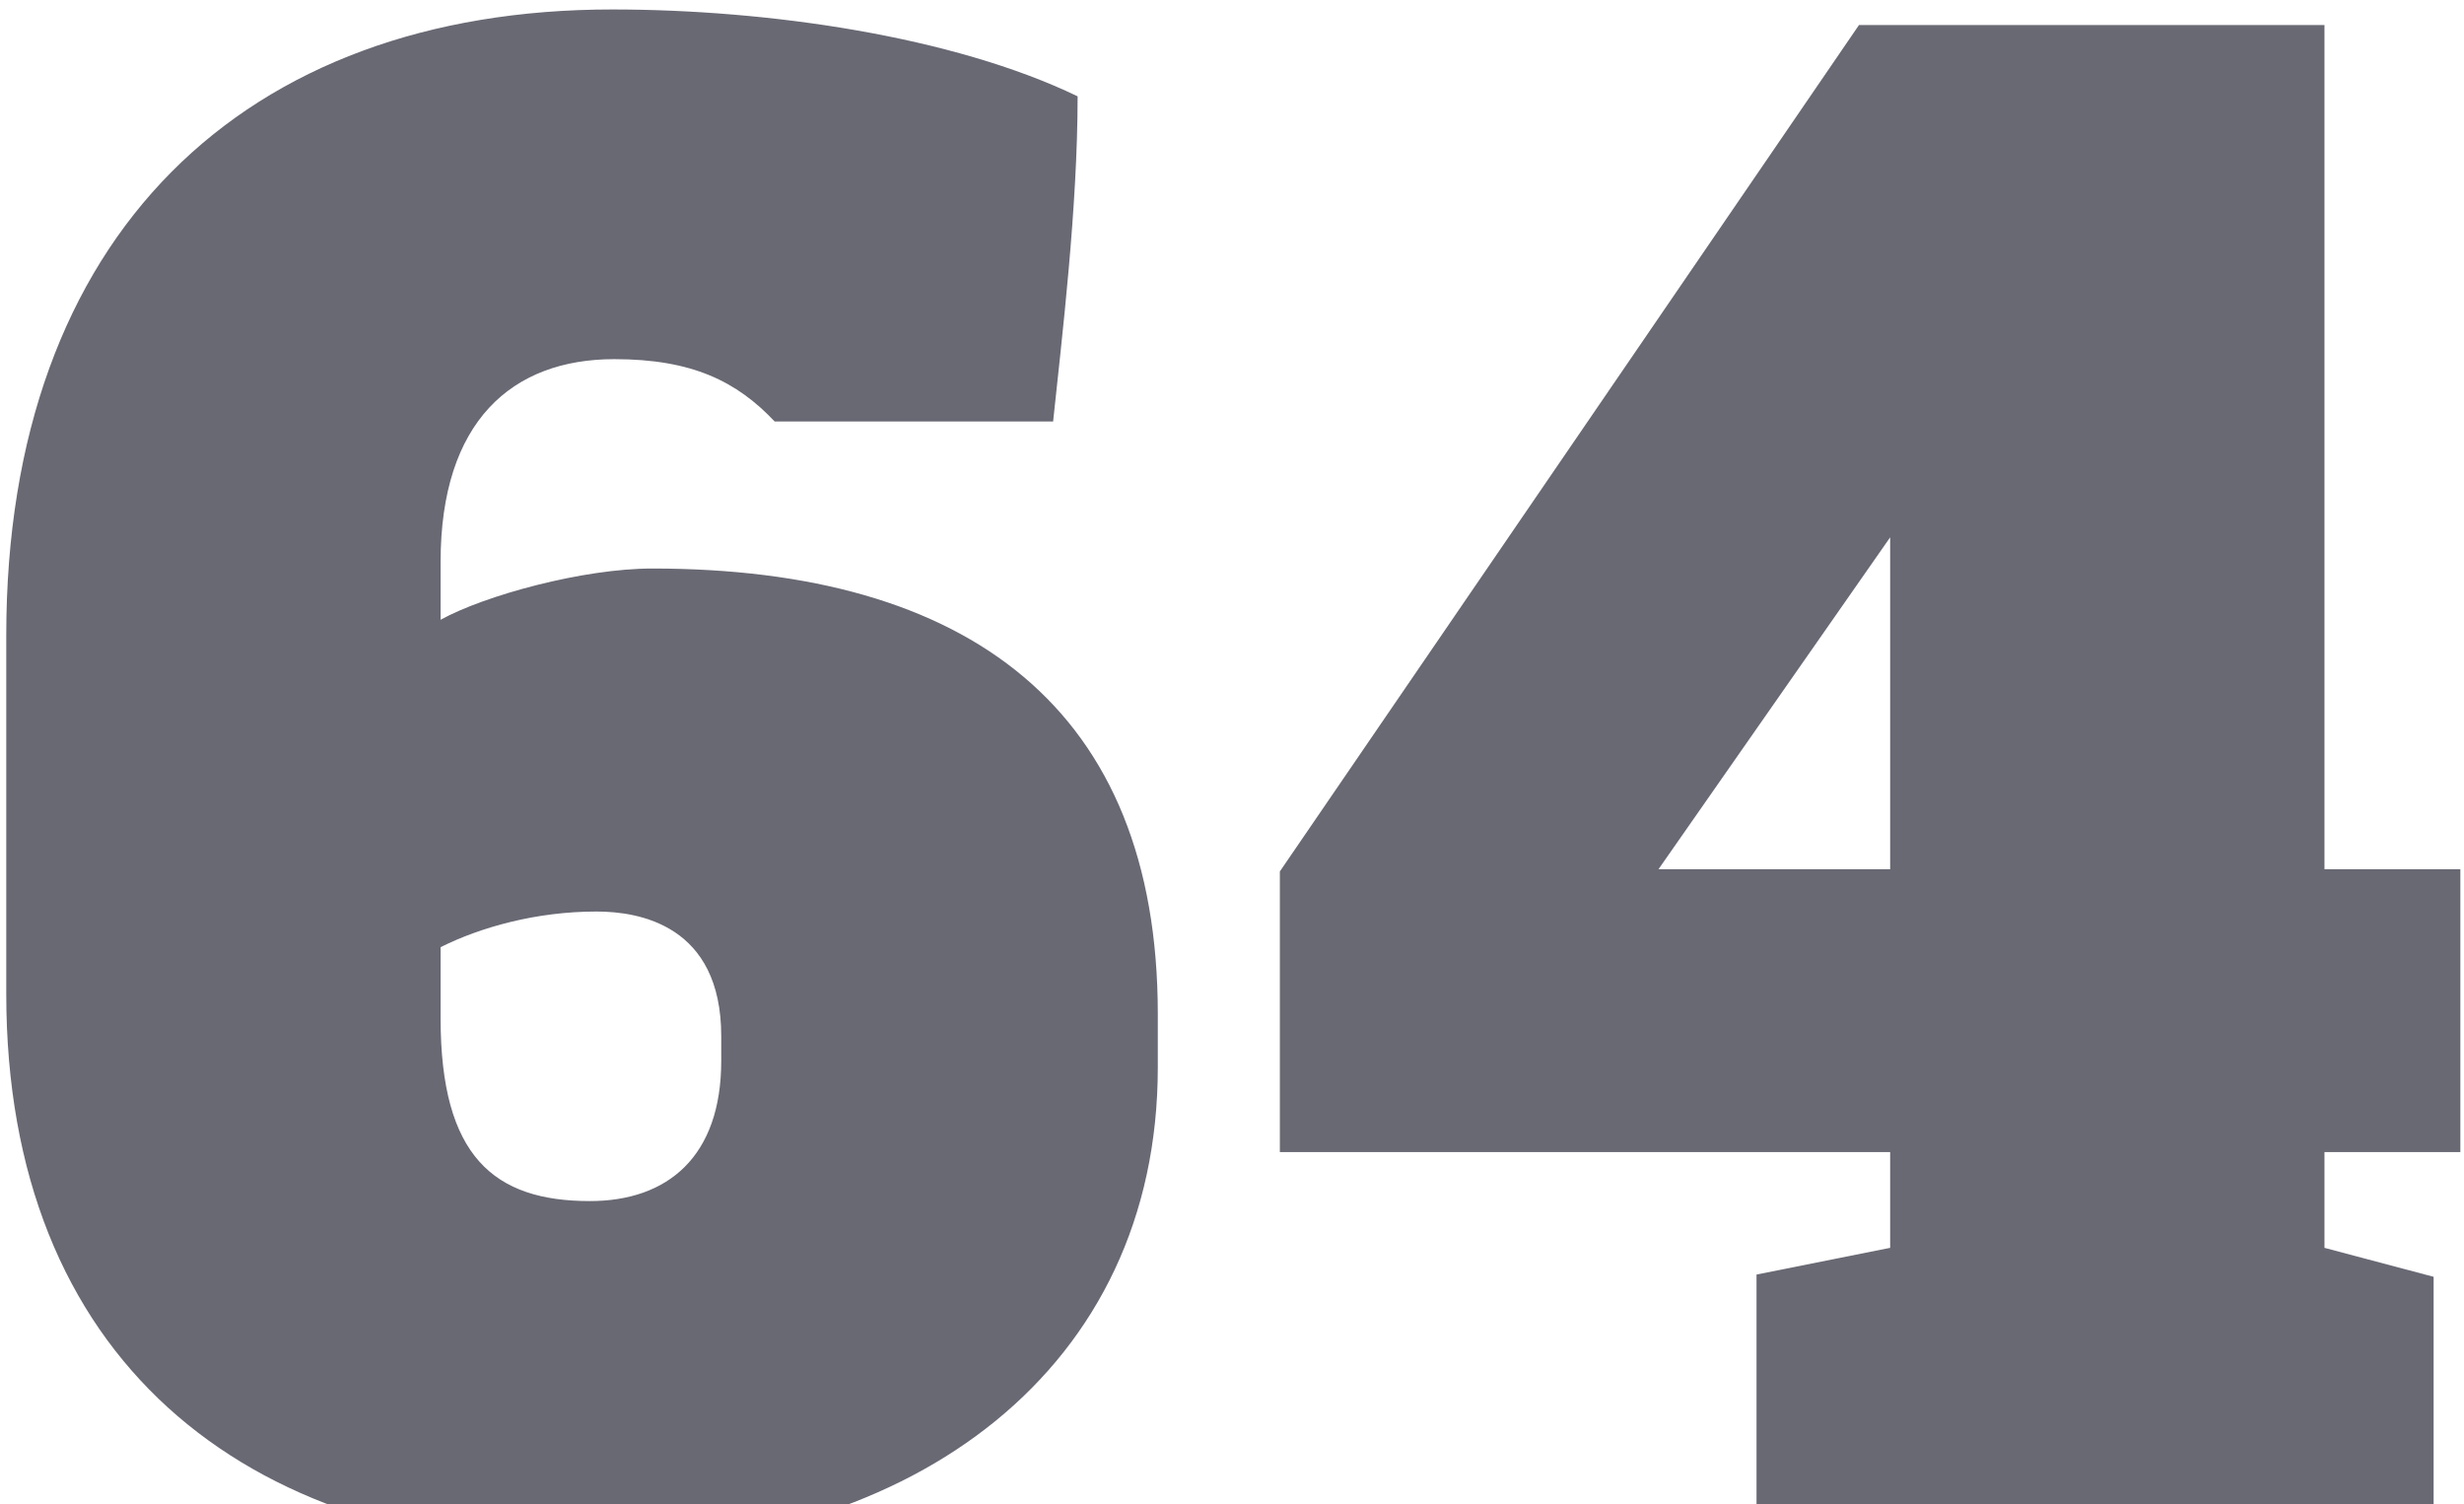
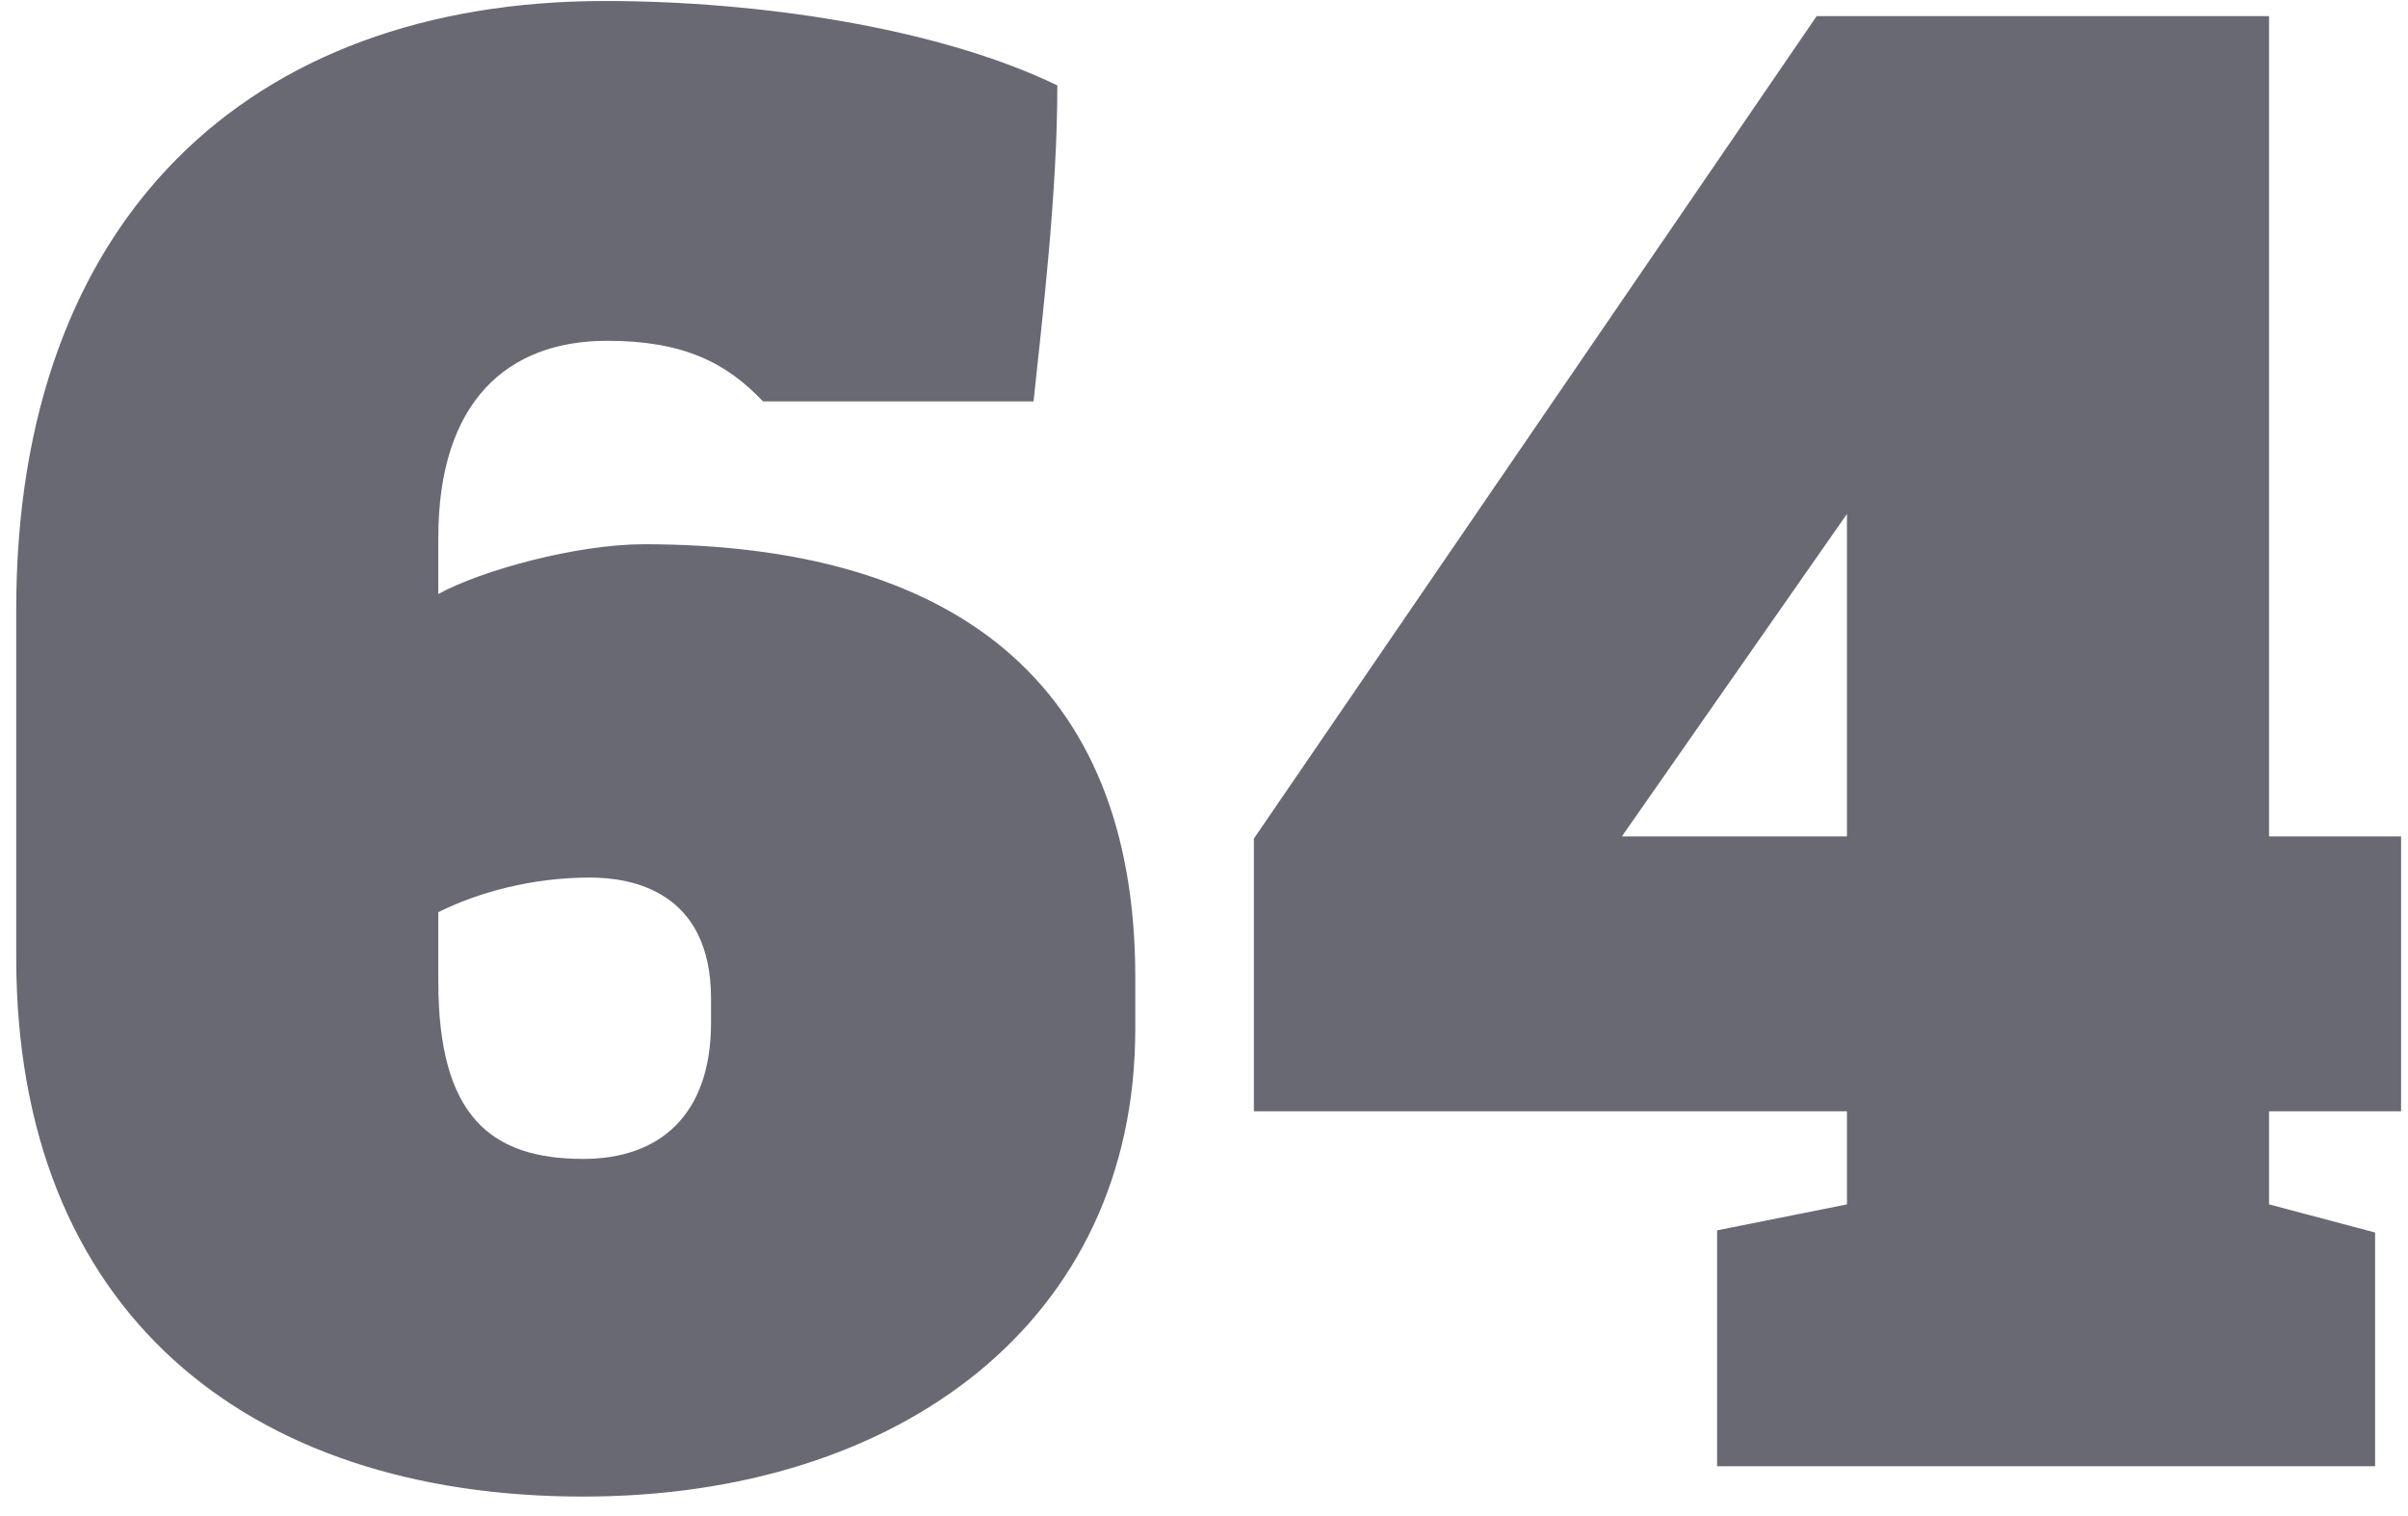
- <svg xmlns="http://www.w3.org/2000/svg" fill="none" viewBox="0 0 177 108">
-   <path fill="#373746" d="M42.37 111.24c23.36 0 40.8-12.96 40.8-34.56v-3.84c0-21.92-13.6-32-36.32-32-4.96 0-12 1.92-15.2 3.68v-4.16c0-10.08 5.12-14.56 12.48-14.56 5.6 0 8.8 1.6 11.52 4.48h20c.64-6.08 1.76-15.36 1.76-23.36C68.45 2.6 55.17.68 43.97.68 17.57.68.45 16.84.45 45.64V71.4c0 26.08 16.96 39.84 41.92 39.84zm0-24.96c-6.88 0-10.72-3.2-10.72-13.12v-5.12c2.88-1.44 6.88-2.56 11.2-2.56 3.04 0 8.96.96 8.96 8.96v1.76c0 6.88-3.84 10.08-9.44 10.08zM174.818 109V91.72l-7.84-2.08v-6.88h9.76V62.44h-9.76V1.8h-33.44l-41.6 60.8v20.16h43.84v6.88l-9.6 1.92V109h48.64zm-39.04-70.4v23.84h-16.64l16.64-23.84z" opacity=".75" />
+ <svg xmlns="http://www.w3.org/2000/svg" fill="none" viewBox="0 0 89 56">
+   <path fill="#373746" d="M21.56 55.316c11.68 0 20.4-6.48 20.4-17.28v-1.92c0-10.96-6.8-16-18.16-16-2.48 0-6 .96-7.6 1.84v-2.08c0-5.04 2.56-7.28 6.24-7.28 2.8 0 4.4.8 5.76 2.24h10c.32-3.04.88-7.68.88-11.68C34.6.997 27.96.037 22.36.037 9.16.037.6 8.117.6 22.517v12.88c0 13.04 8.48 19.92 20.96 19.92zm0-12.48c-3.44 0-5.36-1.6-5.36-6.56v-2.56c1.44-.72 3.44-1.28 5.6-1.28 1.52 0 4.48.48 4.48 4.48v.88c0 3.44-1.92 5.04-4.72 5.04zm66.224 11.36v-8.64l-3.92-1.04v-3.44h4.88v-10.16h-4.88V.596h-16.72l-20.8 30.4v10.08h21.92v3.44l-4.8.96v8.72h24.32zm-19.52-35.2v11.92h-8.32l8.32-11.92z" opacity=".75" />
</svg>
